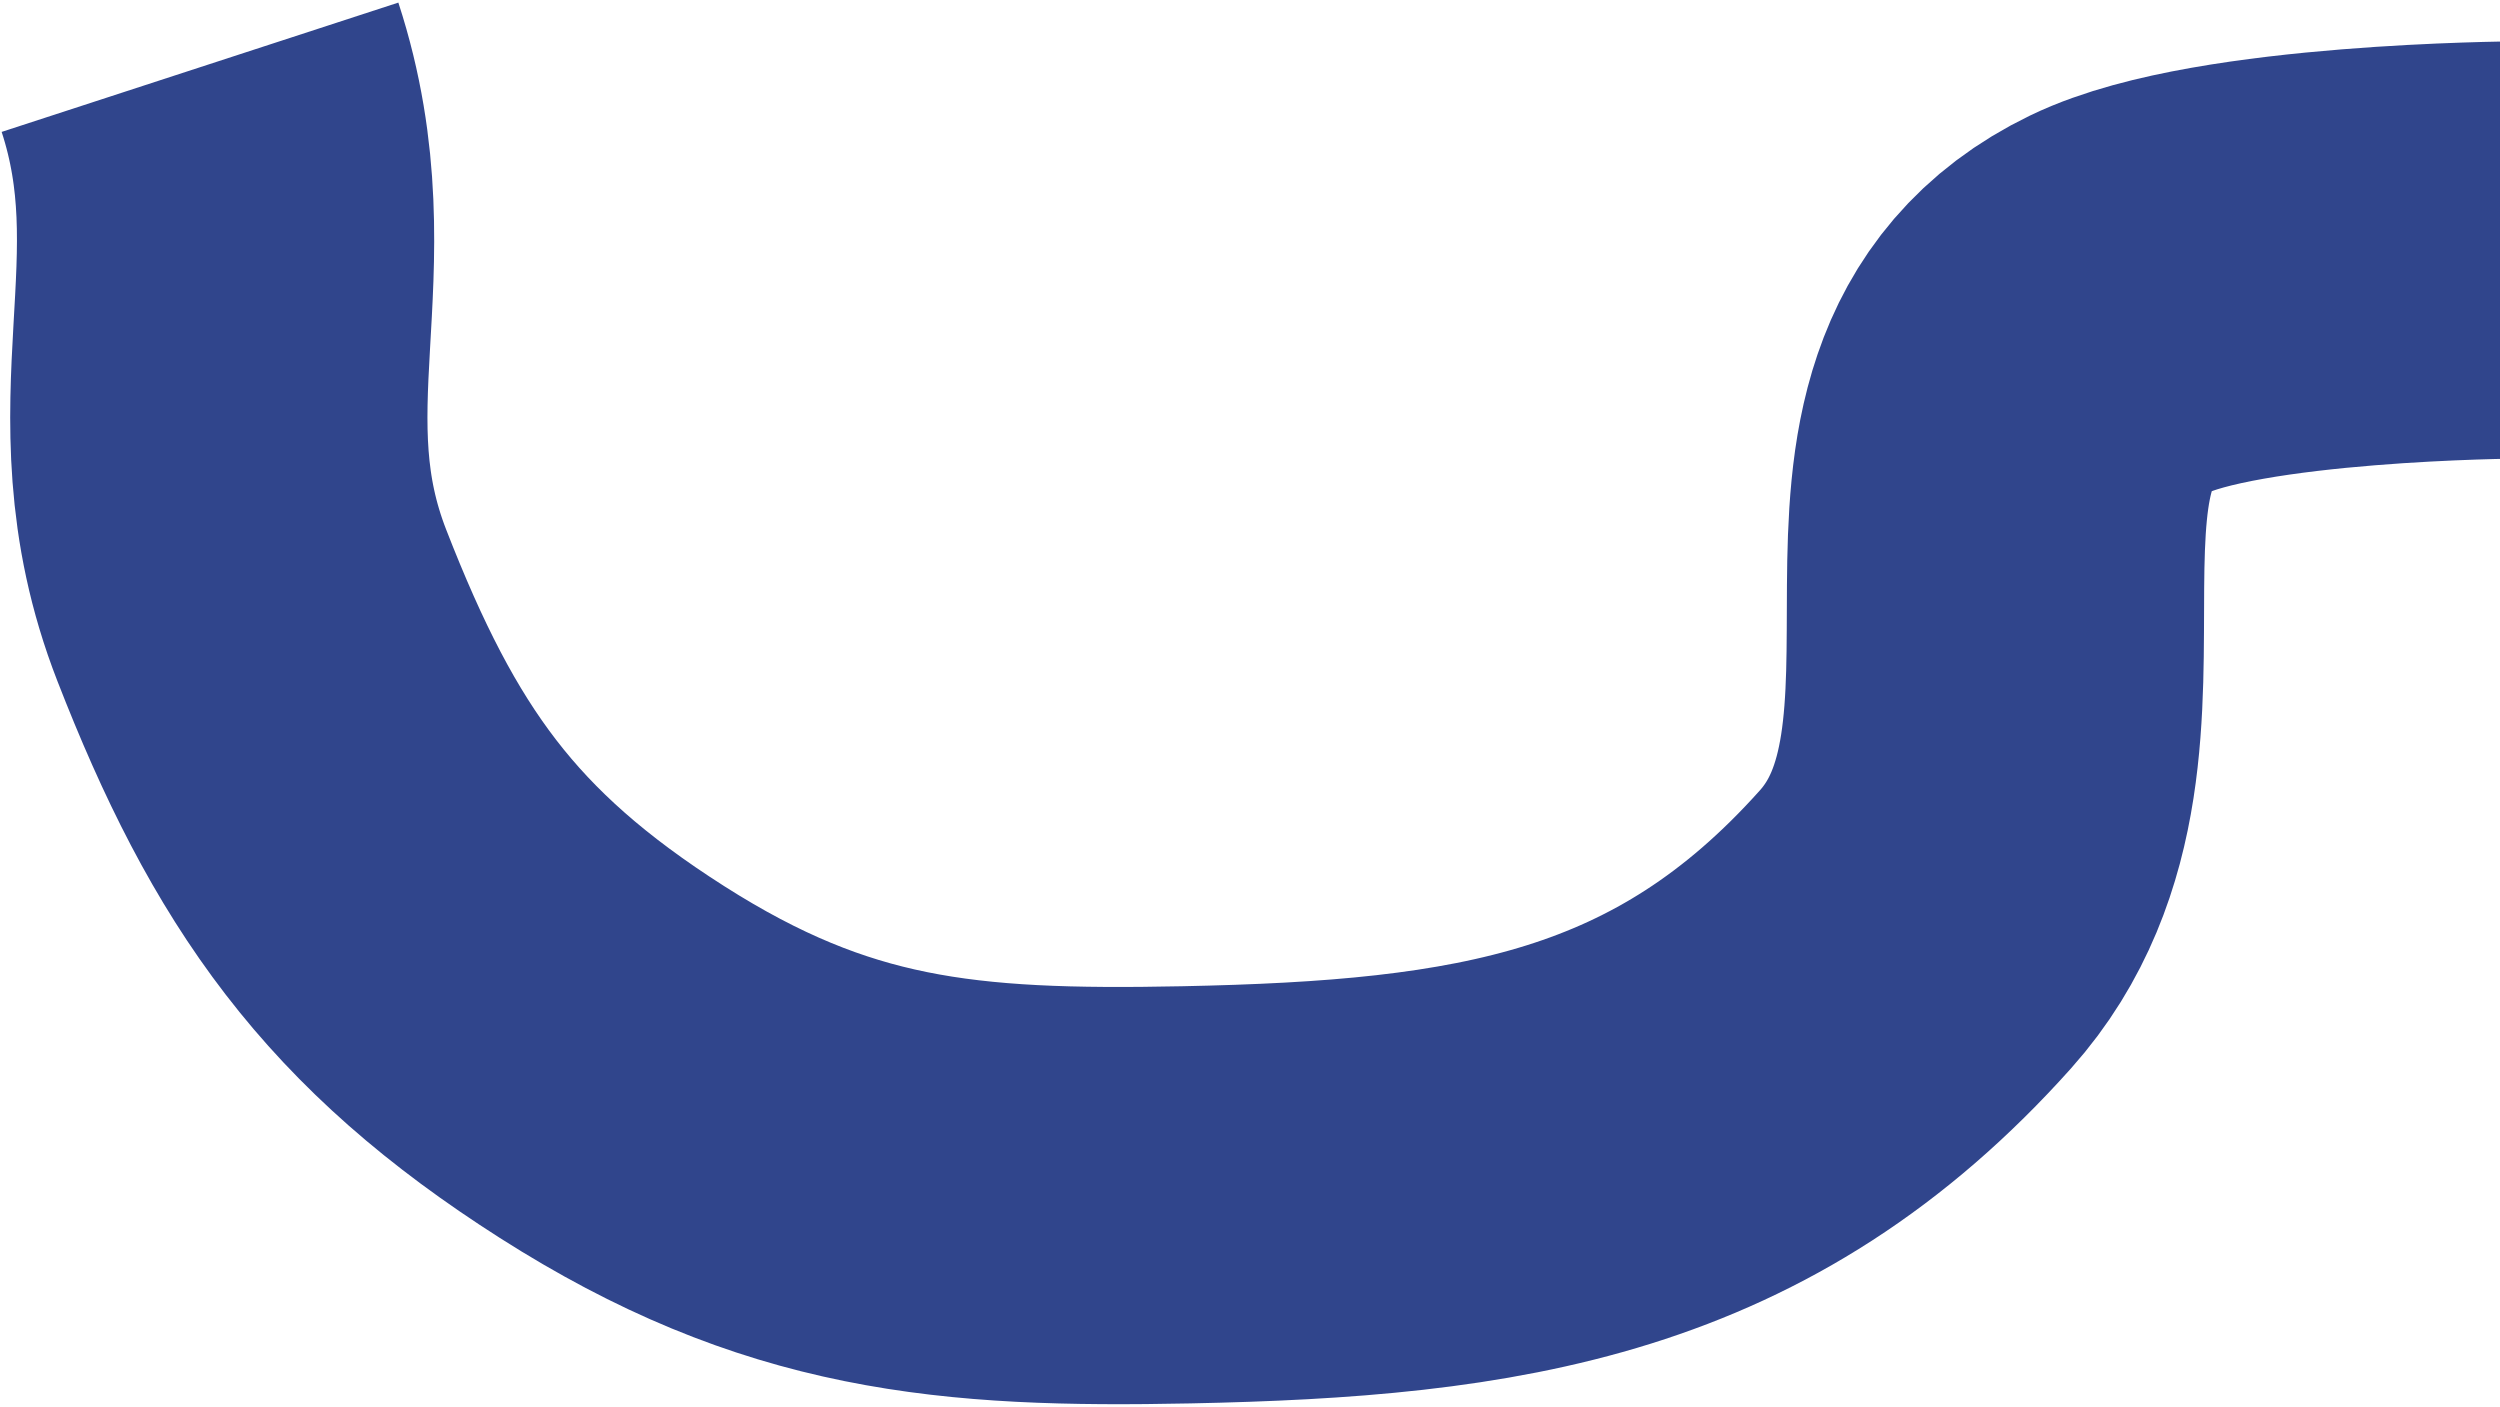
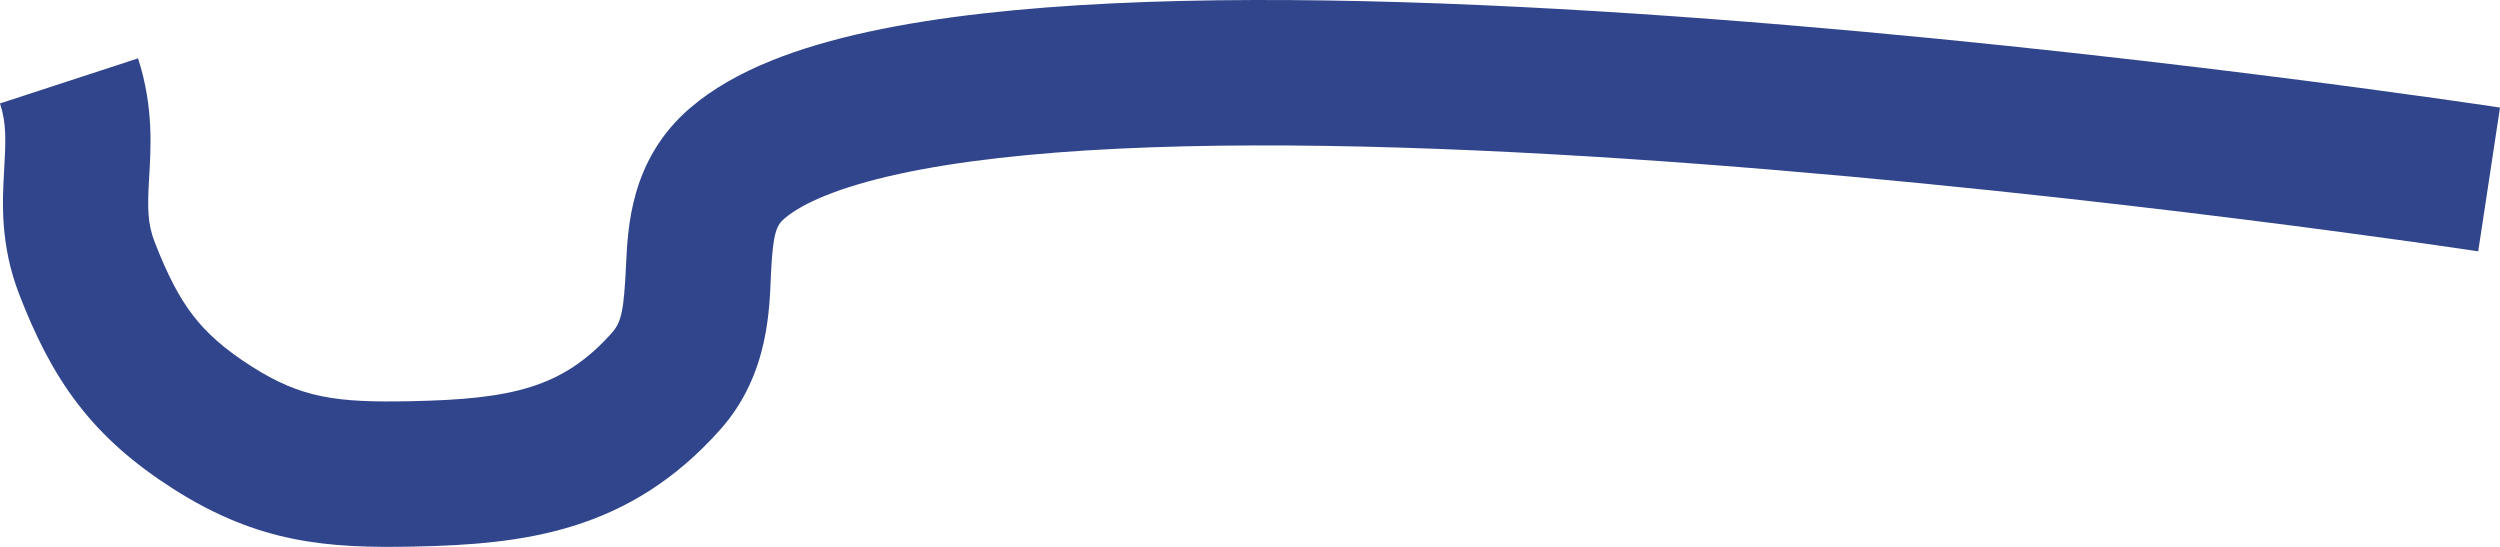
- <svg xmlns="http://www.w3.org/2000/svg" width="725" height="408" viewBox="0 0 725 408" fill="none">
-   <path d="M58 19.502C76.968 77.691 50.813 118.46 73 175.5C96.89 236.918 121.923 272.586 177.5 308C233.783 343.864 277.276 347.862 344 346.5C431.881 344.706 496.92 335.034 555.5 269.5C605.211 213.888 547.856 120.489 615 88C646 73 729.5 72.5 729.5 72.5" stroke="#30458C" stroke-width="121" />
+ <svg xmlns="http://www.w3.org/2000/svg" width="2080" height="455" viewBox="0 0 2080 455" fill="none">
+   <path d="M925.268 2.819C1075.2 -4.386 1253.78 3.035 1424.04 15.856C1594.65 28.704 1758.56 47.106 1879.7 62.275C1940.3 69.864 1990.29 76.654 2025.16 81.553C2042.6 84.002 2056.27 85.979 2065.6 87.348C2070.26 88.032 2073.84 88.564 2076.27 88.927C2077.48 89.109 2078.41 89.248 2079.04 89.343C2079.35 89.39 2079.59 89.427 2079.76 89.451C2079.84 89.464 2079.9 89.474 2079.95 89.481C2079.97 89.484 2079.99 89.487 2080 89.489C2080.01 89.492 2079.98 89.76 2070.95 149.301C2062.02 208.159 2061.88 209.095 2061.87 209.109C2061.86 209.108 2061.85 209.106 2061.84 209.104C2061.8 209.099 2061.75 209.091 2061.68 209.08C2061.55 209.059 2061.33 209.027 2061.04 208.984C2060.47 208.897 2059.59 208.766 2058.43 208.592C2056.11 208.245 2052.64 207.73 2048.09 207.062C2038.99 205.727 2025.57 203.784 2008.39 201.371C1974.03 196.544 1924.64 189.835 1864.71 182.331C1744.78 167.315 1582.97 149.157 1414.98 136.507C1246.63 123.829 1073.73 116.814 931.057 123.671C859.645 127.102 797.509 133.941 748.087 144.687C696.865 155.824 666.877 169.621 652.768 181.734C646.232 187.345 643.147 193.047 641.497 226.85C640.133 254.79 640.513 311.194 599.094 357.607C523.106 442.756 435.887 452.891 344.162 454.767C272.594 456.23 215.09 452.013 144.261 406.805C111.961 386.19 86.164 363.928 64.847 336.208C43.816 308.859 29.123 278.738 16.109 245.226C-0.076 203.547 1.976 167.556 3.405 142.31C4.86 116.61 5.464 102.847 0 86.058L114.845 48.561C128.316 89.957 125.333 125.67 124.004 149.158C122.649 173.1 122.721 186.01 128.684 201.366C139.519 229.268 149.245 247.687 160.541 262.376C171.552 276.695 185.991 289.973 209.172 304.769C250.714 331.284 280.048 335.061 341.698 333.801C425.432 332.089 468.067 322.882 509.037 276.973C517.243 267.777 519.054 257.708 520.848 220.942C522.357 190.039 524.157 132.8 574.158 89.871C611.585 57.738 665.796 38.771 722.463 26.449C780.932 13.736 850.377 6.418 925.268 2.819Z" fill="#30458C" />
</svg>
